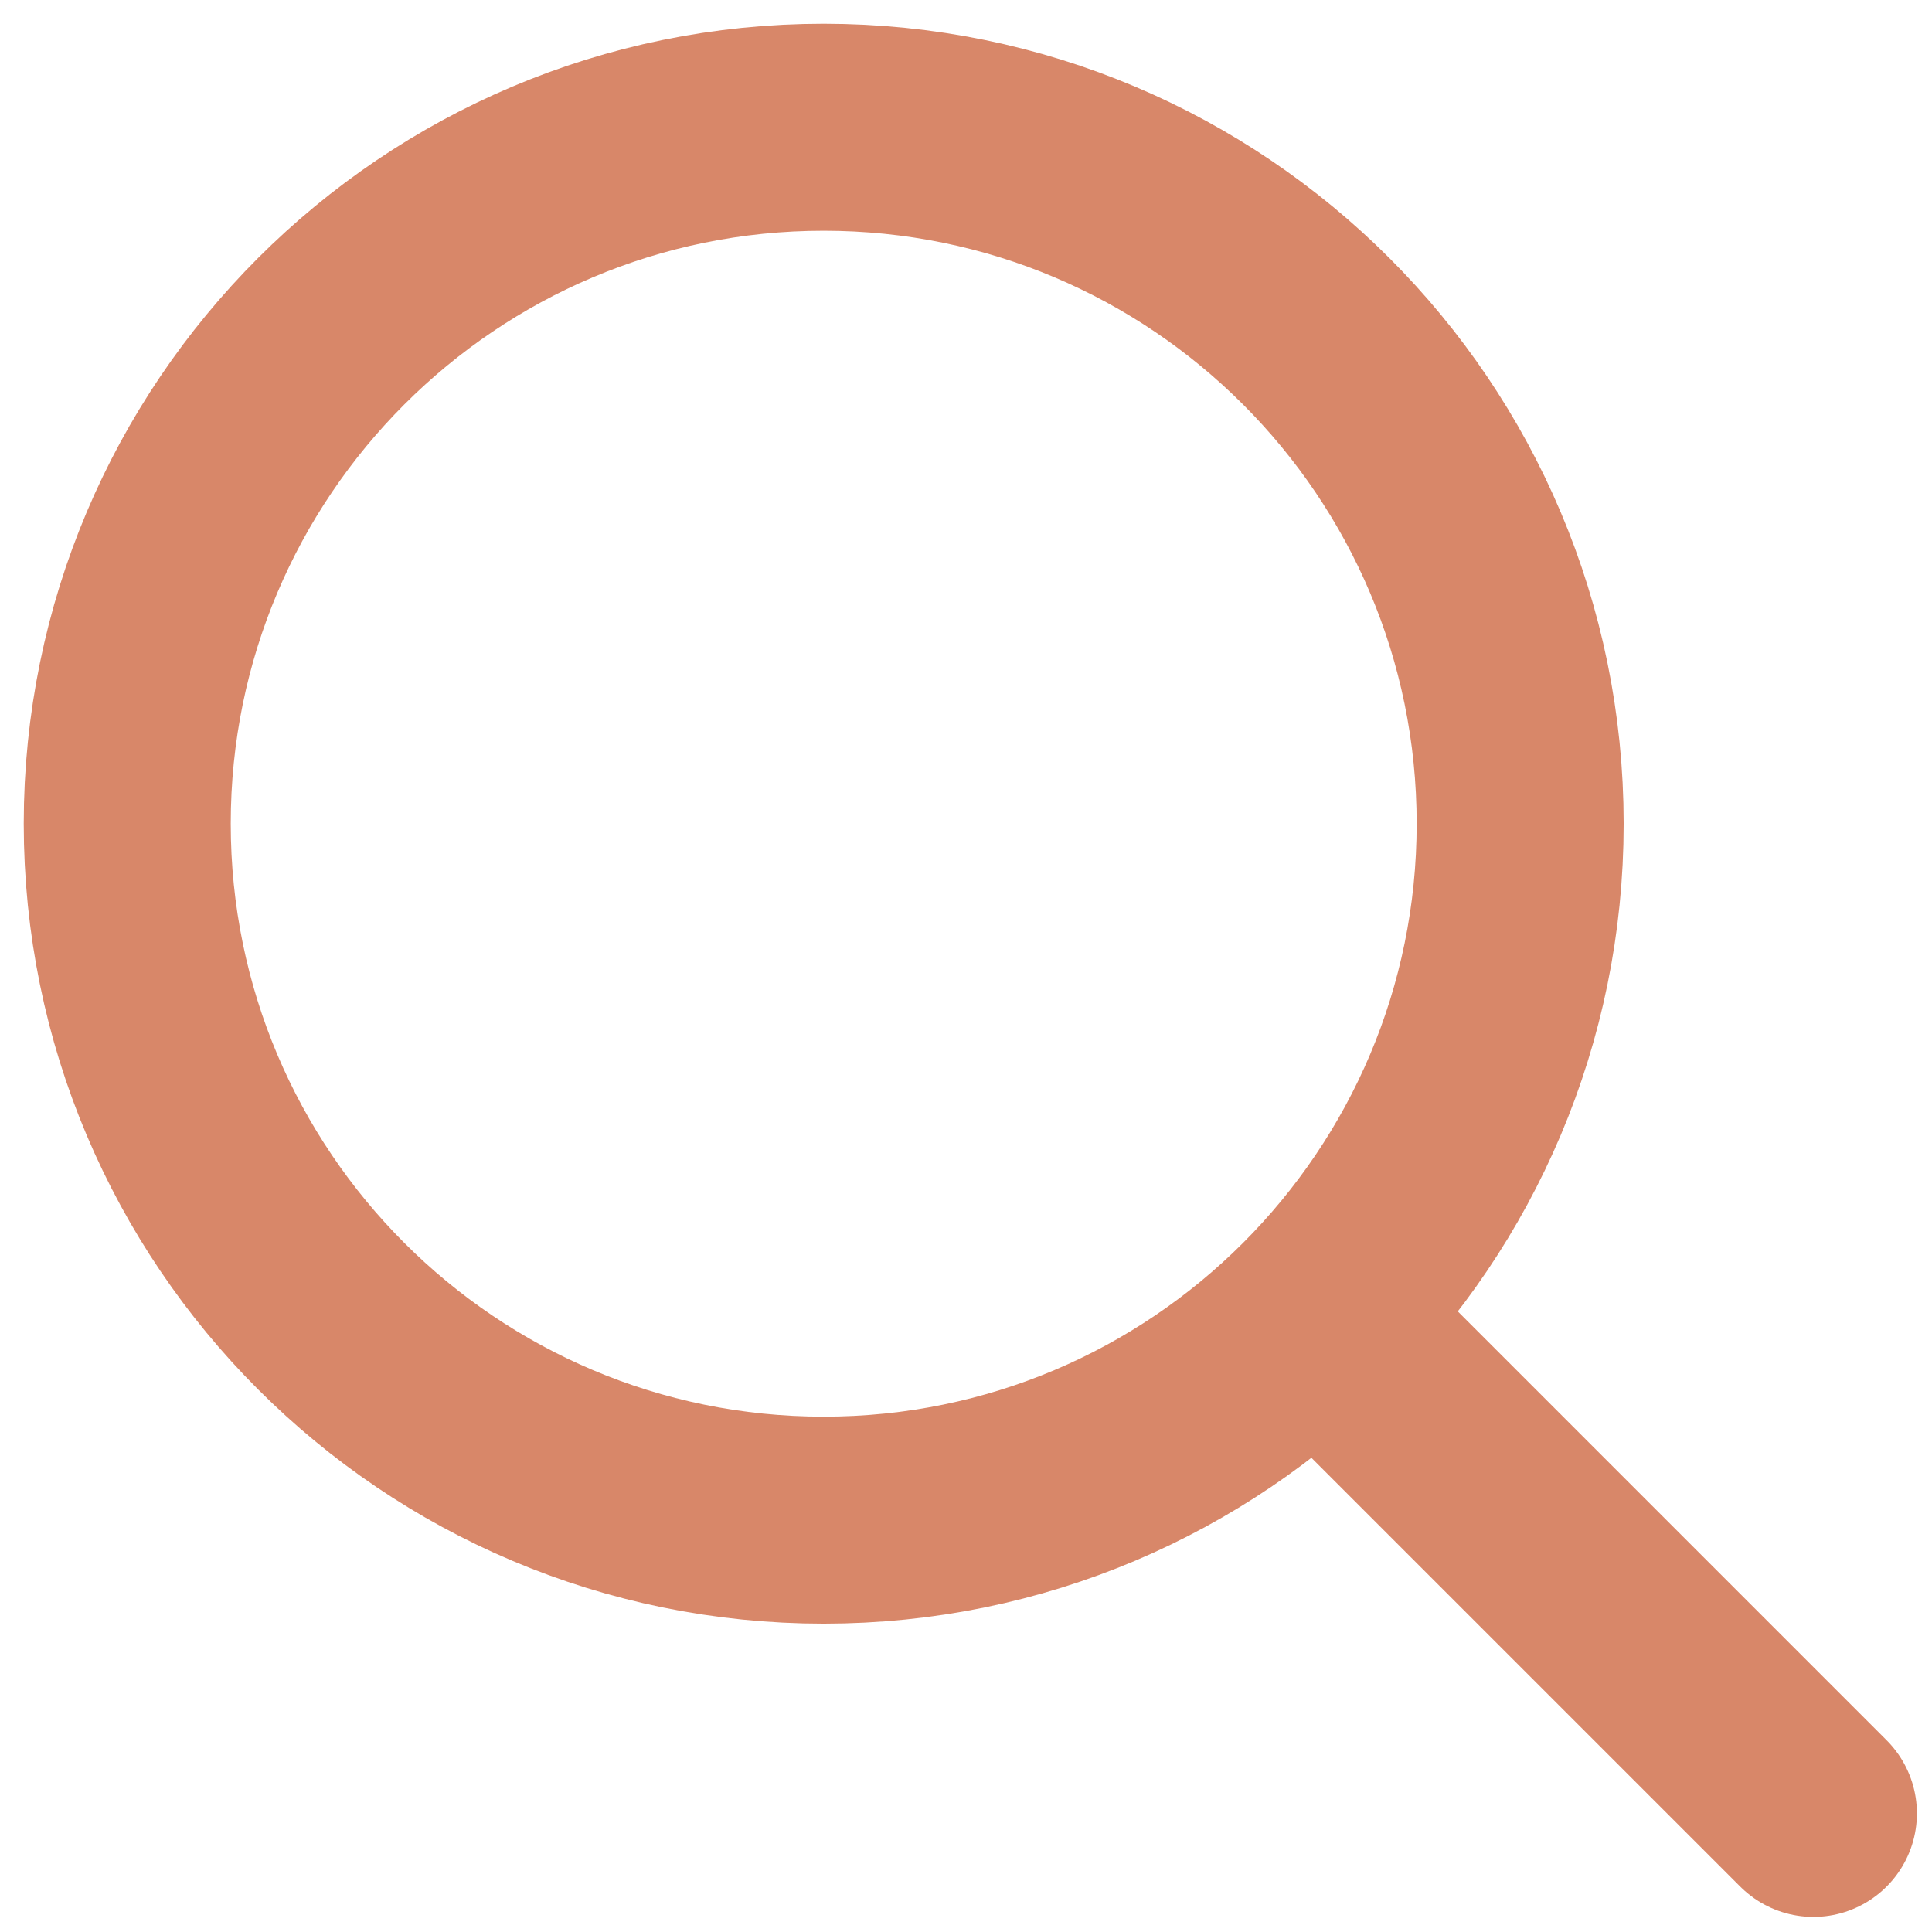
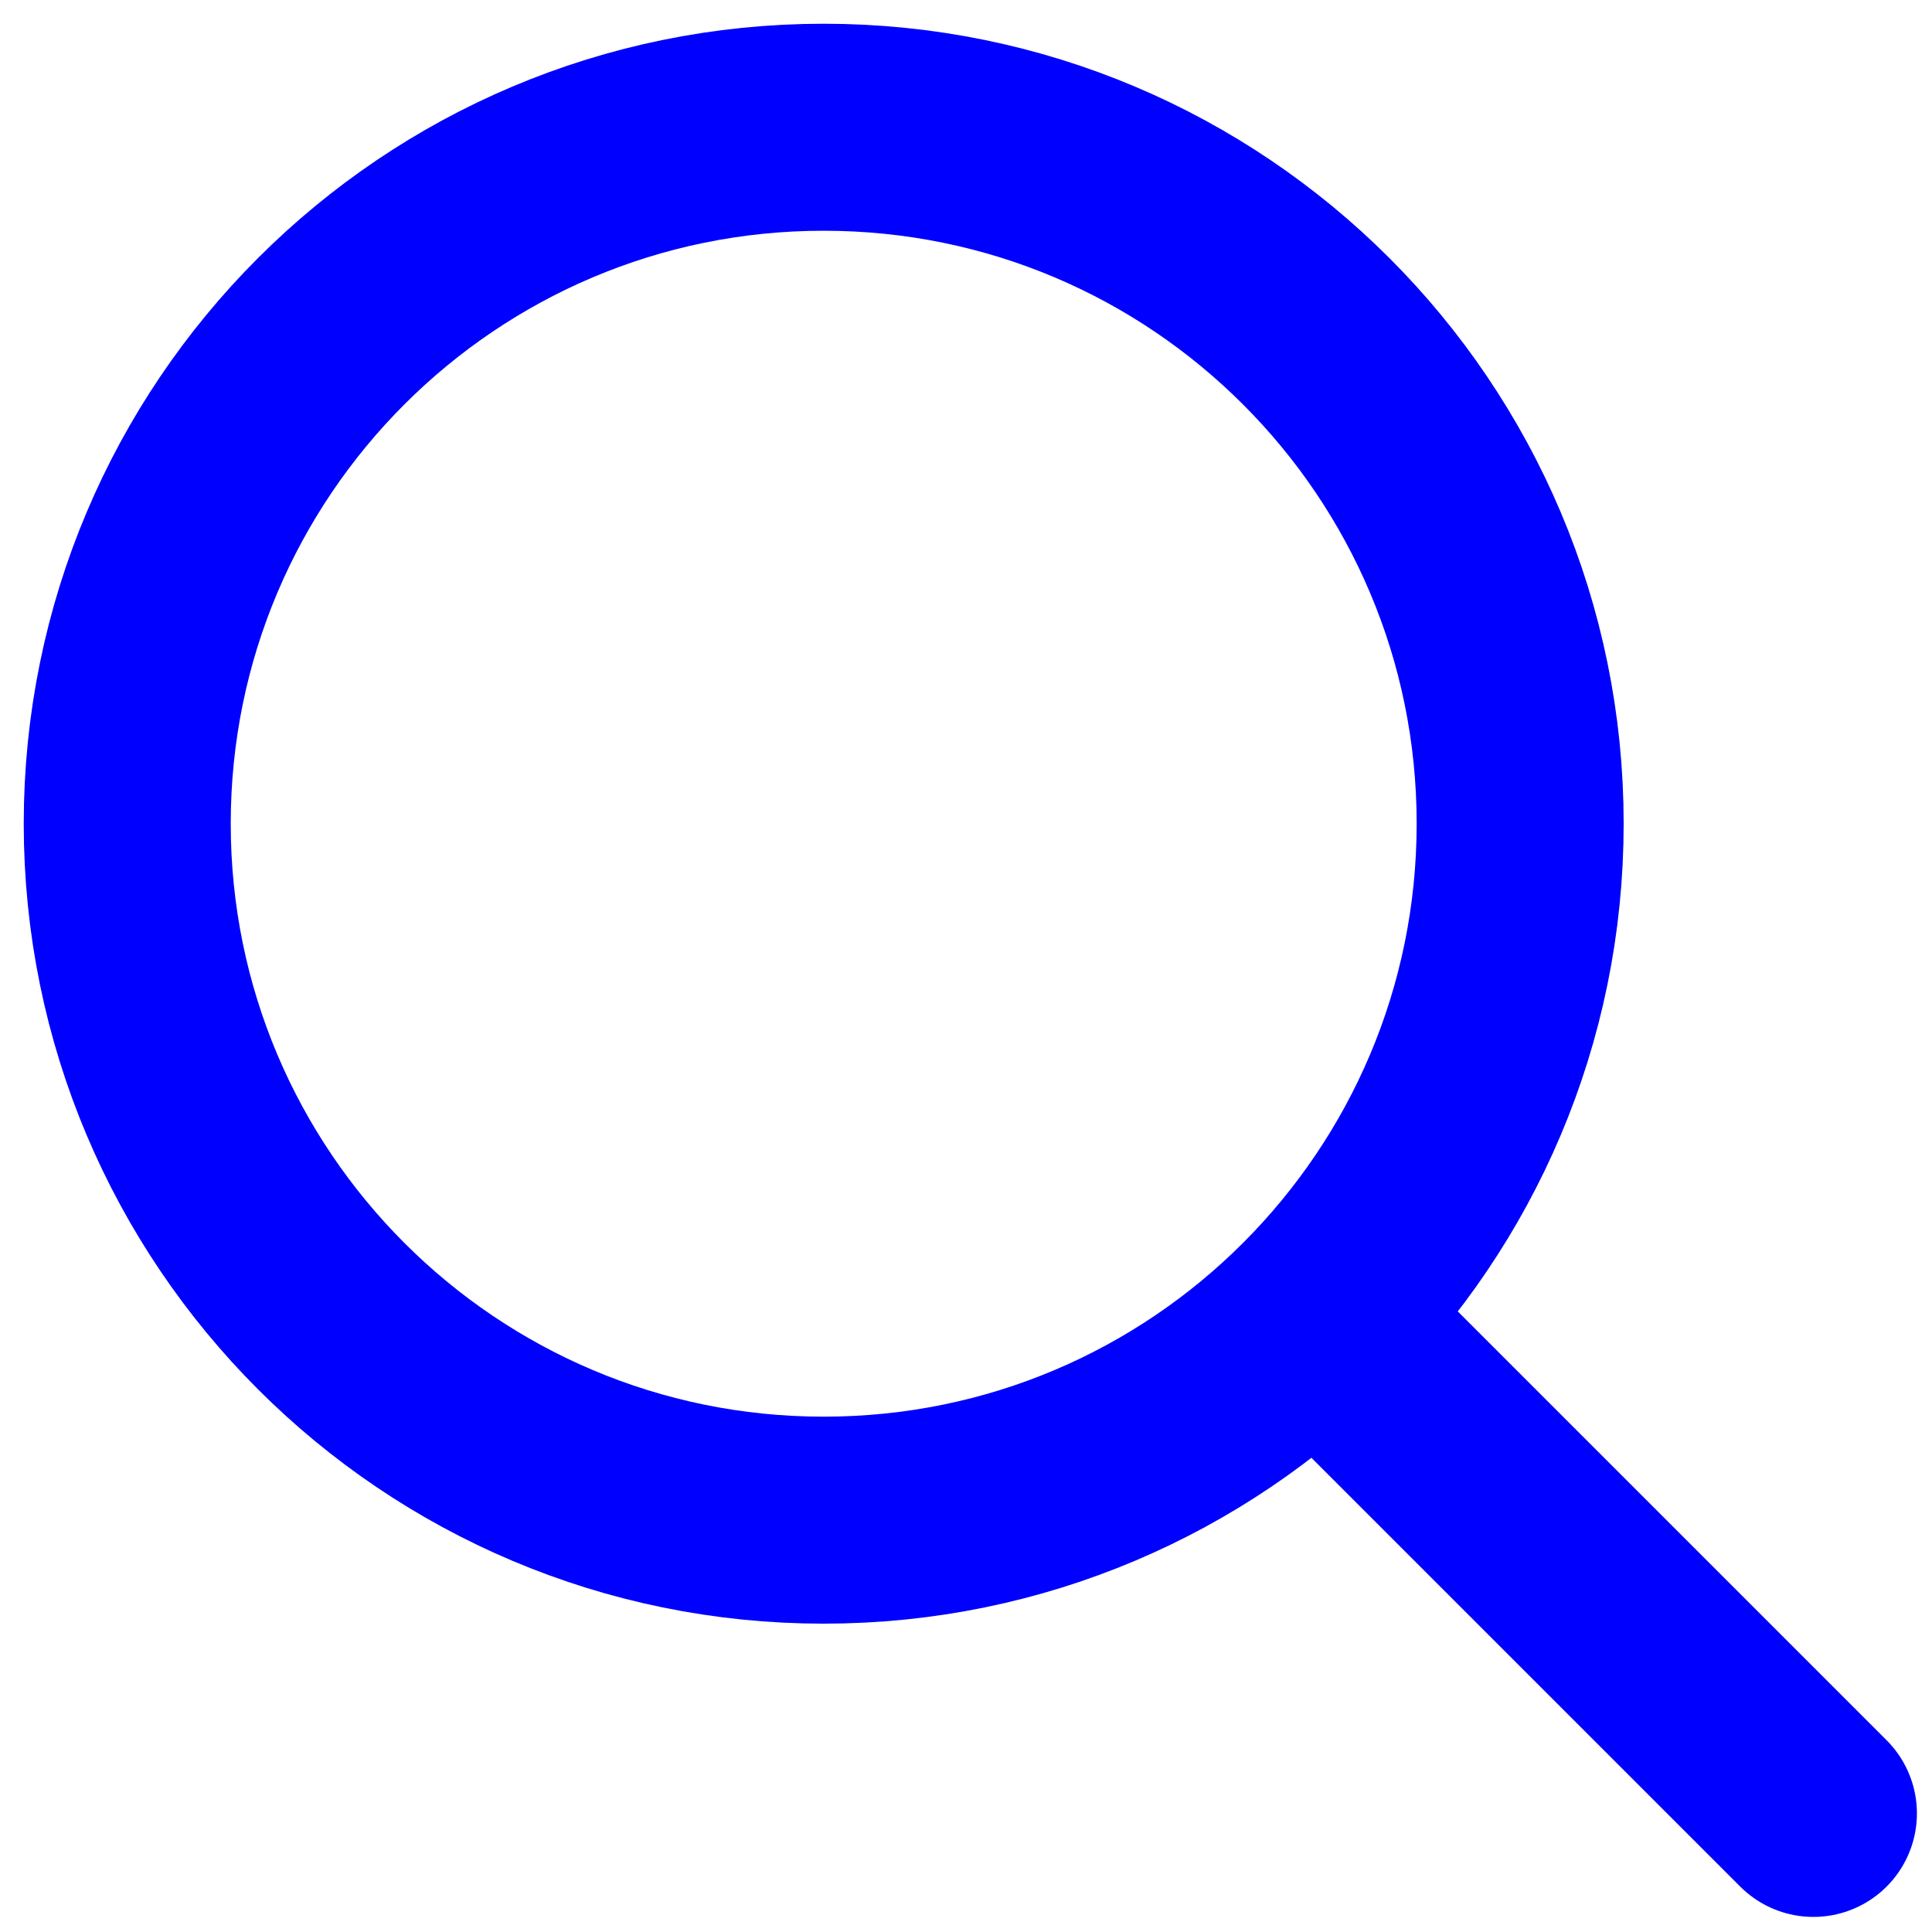
<svg xmlns="http://www.w3.org/2000/svg" width="42" height="42" viewBox="0 0 42 42" fill="none">
-   <path d="M29.859 29.859L39.422 39.422" stroke="#D88769" stroke-width="4.5" stroke-linecap="round" stroke-linejoin="round" />
-   <path d="M17.906 33.047C26.268 33.047 33.047 26.268 33.047 17.906C33.047 9.544 26.268 2.766 17.906 2.766C9.544 2.766 2.766 9.544 2.766 17.906C2.766 26.268 9.544 33.047 17.906 33.047Z" stroke="#D88769" stroke-width="4.5" stroke-linecap="round" stroke-linejoin="round" />
+   <path d="M29.859 29.859L39.422 39.422" stroke="#00F" stroke-width="4.5" stroke-linecap="round" stroke-linejoin="round" />
+   <path d="M17.906 33.047C26.268 33.047 33.047 26.268 33.047 17.906C33.047 9.544 26.268 2.766 17.906 2.766C9.544 2.766 2.766 9.544 2.766 17.906C2.766 26.268 9.544 33.047 17.906 33.047Z" stroke="#00F" stroke-width="4.5" stroke-linecap="round" stroke-linejoin="round" />
</svg>
